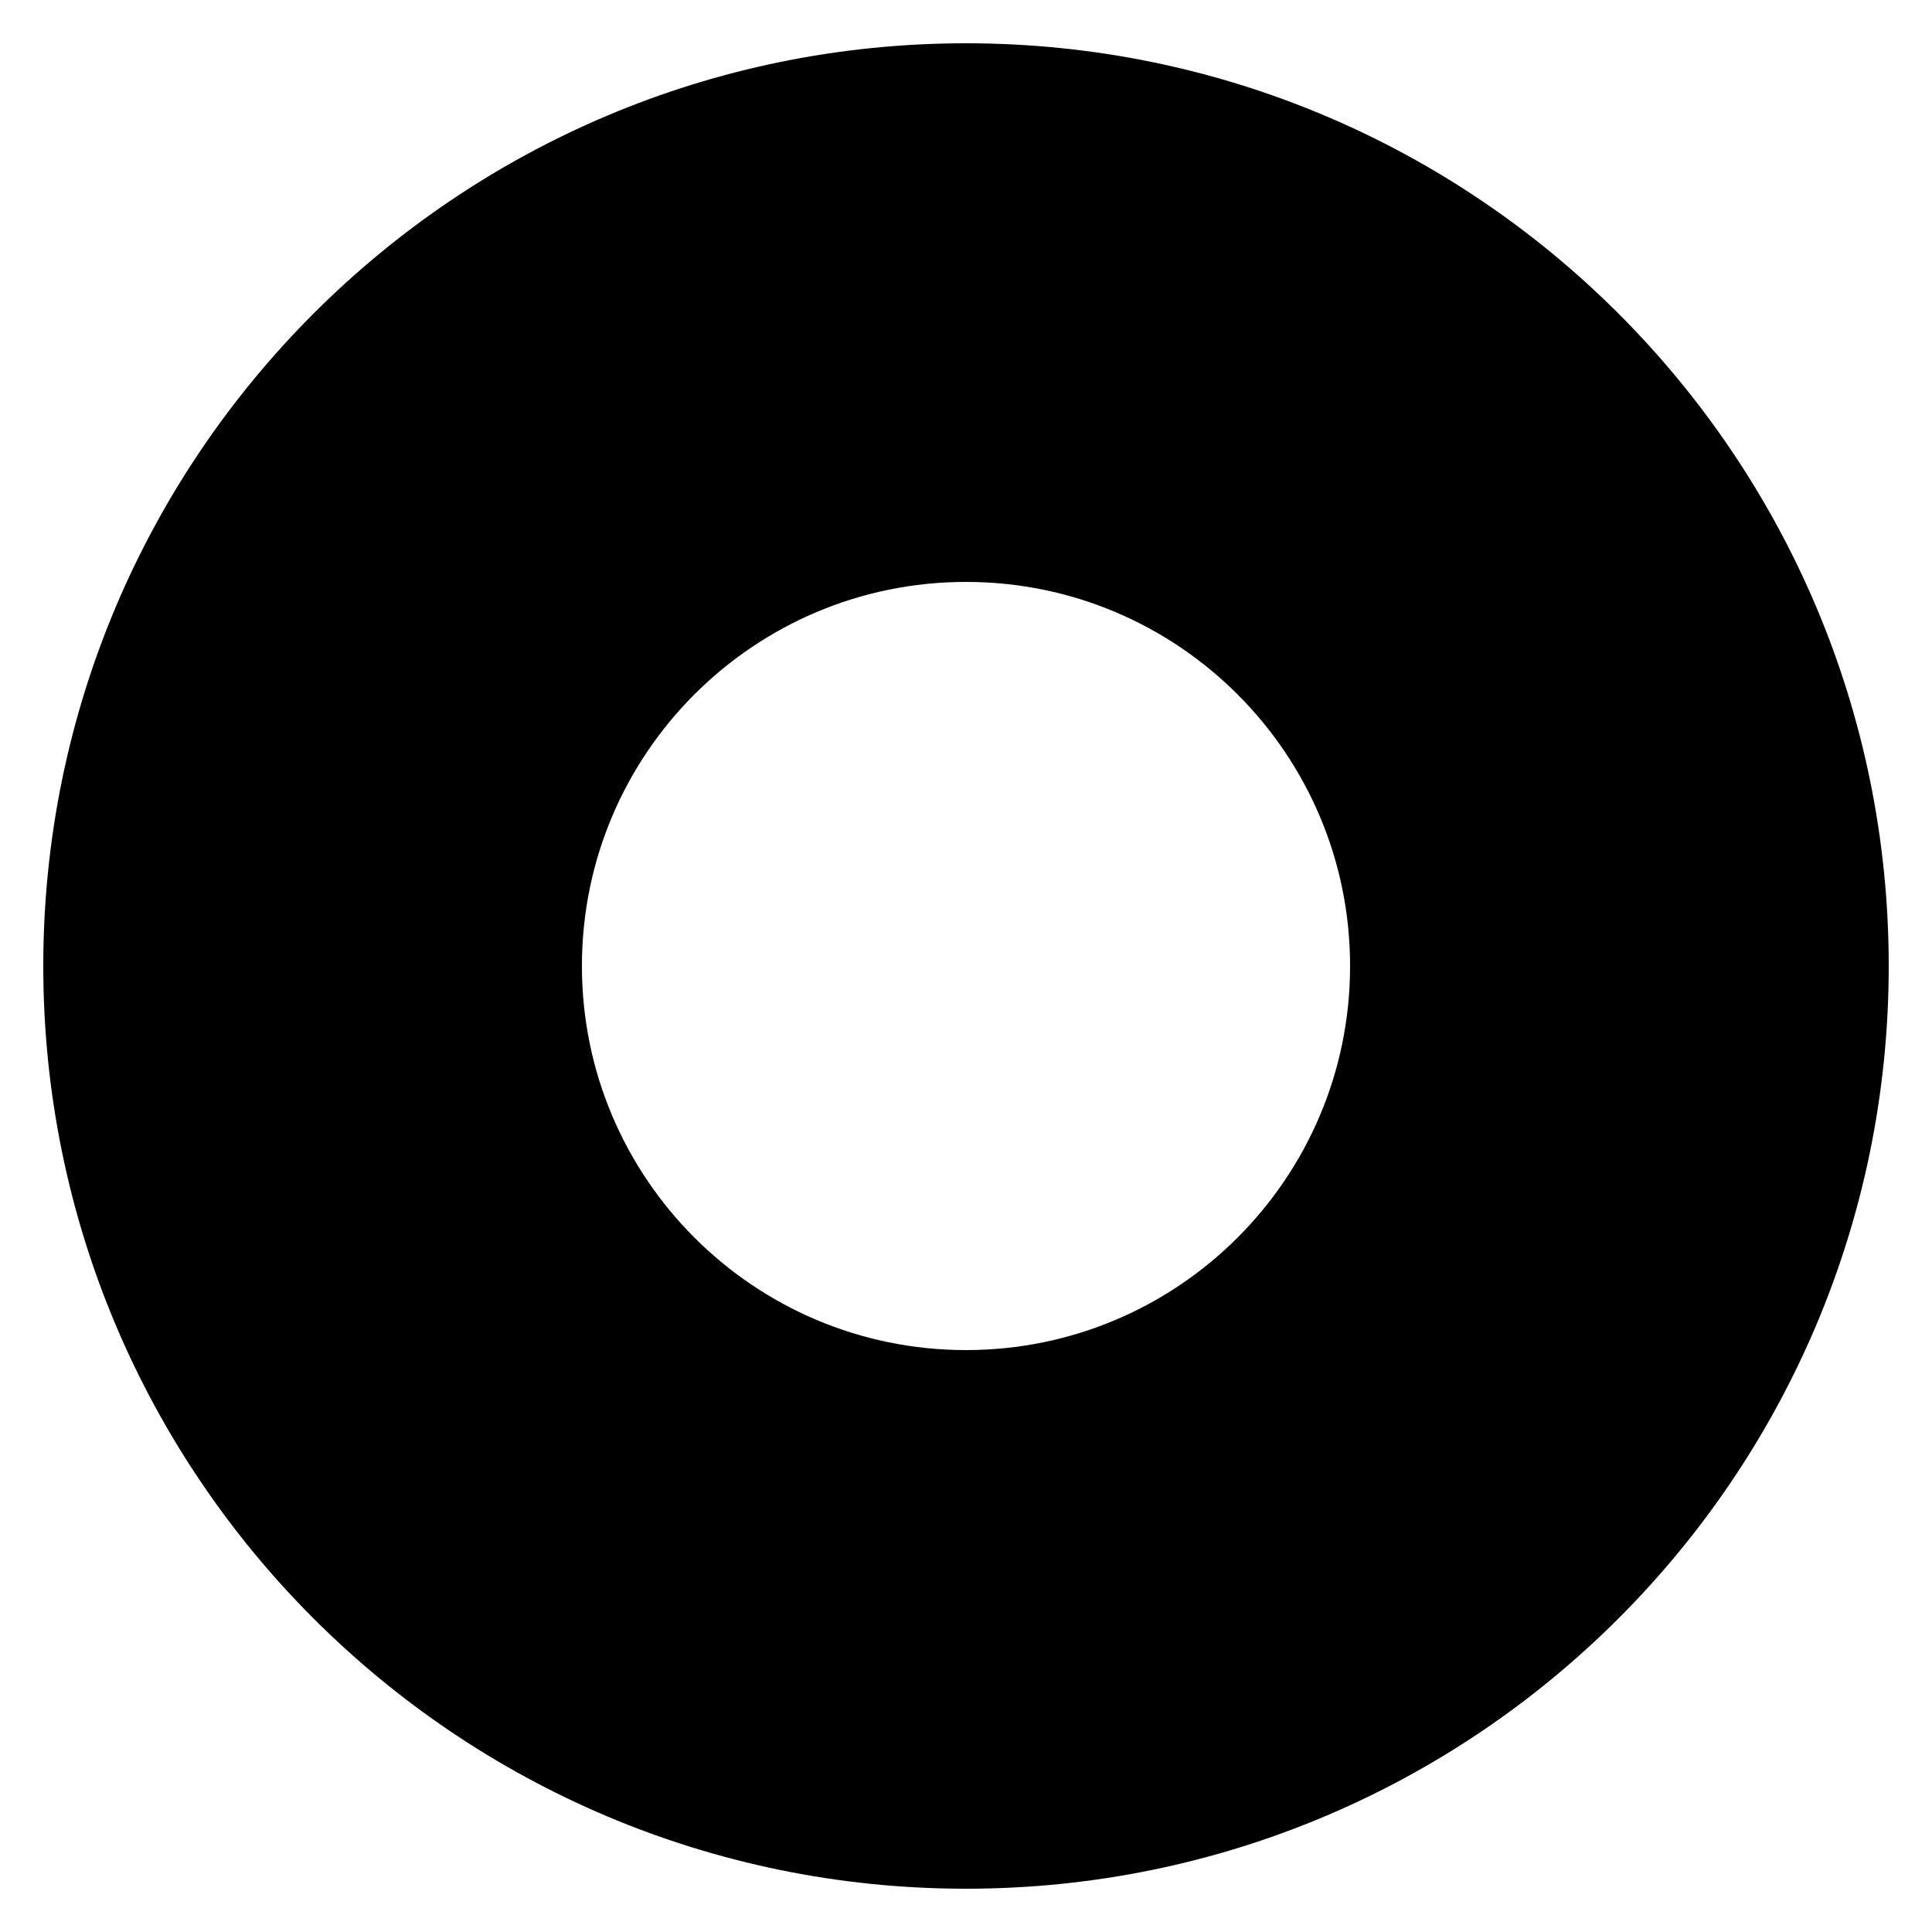
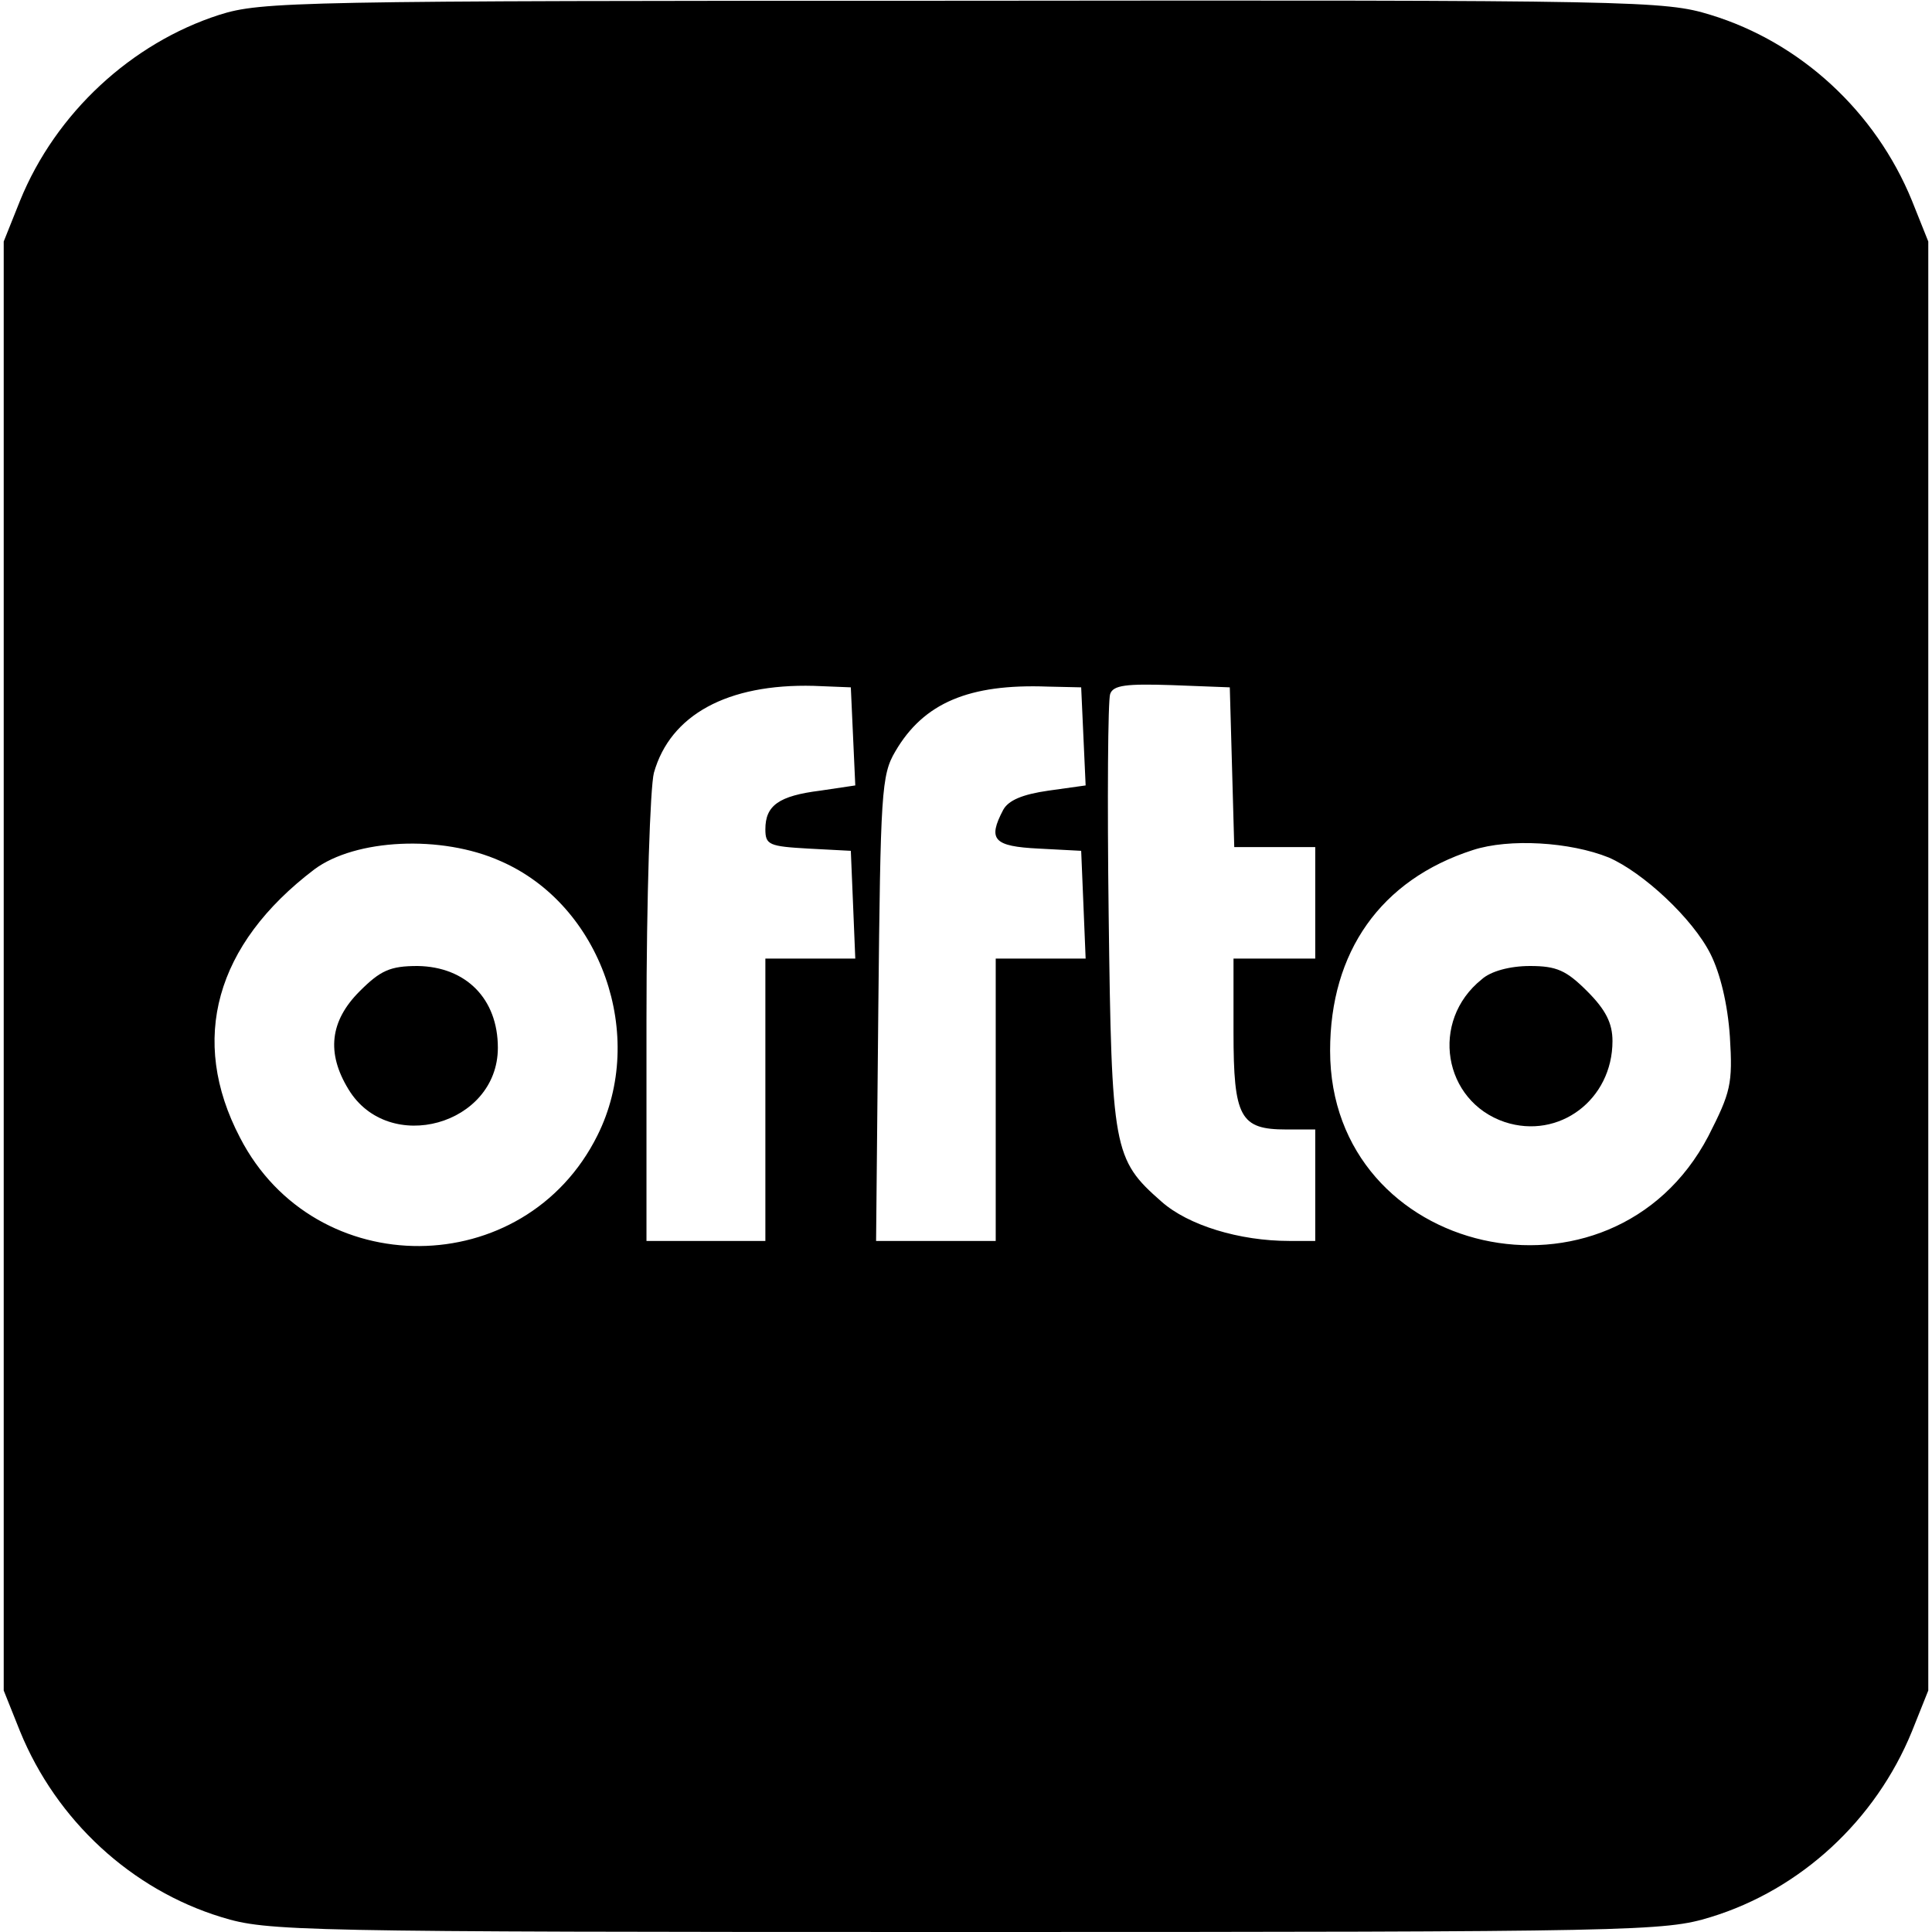
- <svg xmlns="http://www.w3.org/2000/svg" version="1.1" id="レイヤー_1" x="0px" y="0px" viewBox="0 0 2500 2500" style="enable-background:new 0 0 2500 2500;" xml:space="preserve">
-   <g id="offto_x5F_logo_x5F_black_1_">
-     <g>
-       <g>
-         <path d="M1250,56C590.6,56,56,590.6,56,1250c0,659.5,534.6,1194,1194,1194s1194-534.5,1194-1194C2444,590.6,1909.4,56,1250,56      M1250,1747c-274.5,0-497-222.5-497-497c0-274.5,222.5-497,497-497c274.5,0,497,222.6,497,497C1747,1524.5,1524.5,1747,1250,1747     " />
-       </g>
-     </g>
+ <svg xmlns="http://www.w3.org/2000/svg" version="1.0" width="260pt" height="260pt" viewBox="0 0 260 260" preserveAspectRatio="xMidYMid meet">
+   <g transform="translate(0,260) scale(0.1,-0.1)" fill="#000000" stroke="none">
+     <path d="M295 2580 c-118 -38 -220 -132 -268 -250 l-22 -55 0 -975 0 -975 22 -55 c49 -120 150 -213 271 -250 62 -19 96 -20 1002 -20 906 0 940 1 1002 20 121 37 222 130 271 250 l22 55 0 975 0 975 -22 55 c-49 120 -150 213 -271 250 -62 19 -95 20 -1006 19 -899 0 -944 -1 -1001 -19z m853 -971 l3 -66 -47 -7 c-56 -7 -74 -20 -74 -52 0 -21 5 -23 58 -26 l57 -3 3 -72 3 -73 -61 0 -60 0 0 -190 0 -190 -80 0 -80 0 0 298 c0 164 5 313 10 332 22 78 99 120 215 117 l50 -2 3 -66z m310 0 l3 -66 -50 -7 c-35 -5 -54 -13 -61 -26 -21 -40 -13 -49 48 -52 l57 -3 3 -72 3 -73 -61 0 -60 0 0 -190 0 -190 -81 0 -80 0 3 313 c3 291 4 314 23 346 38 65 99 91 205 87 l45 -1 3 -66z m200 -41 l3 -108 54 0 55 0 0 -75 0 -75 -55 0 -55 0 0 -99 c0 -115 9 -131 71 -131 l39 0 0 -75 0 -75 -35 0 c-67 0 -136 21 -172 53 -65 57 -67 70 -71 385 -2 156 -1 290 2 298 4 12 22 14 83 12 l78 -3 3 -107z m-984 -127 c135 -59 197 -235 130 -369 -98 -197 -380 -199 -481 -3 -69 132 -33 260 100 361 55 41 171 47 251 11z m1491 5 c46 -20 113 -82 137 -130 13 -26 23 -67 26 -111 4 -64 1 -75 -29 -134 -130 -248 -509 -163 -509 115 0 133 68 230 192 270 49 16 131 11 183 -10z" />
+     <path d="M484 1266 c-40 -40 -45 -83 -15 -132 54 -89 201 -48 201 56 0 66 -43 109 -108 110 -37 0 -50 -6 -78 -34z" />
+     <path d="M1994 1282 c-70 -56 -52 -164 31 -192 73 -24 145 30 145 109 0 24 -9 42 -34 67 -28 28 -41 34 -77 34 -27 0 -53 -7 -65 -18z" />
  </g>
</svg>
